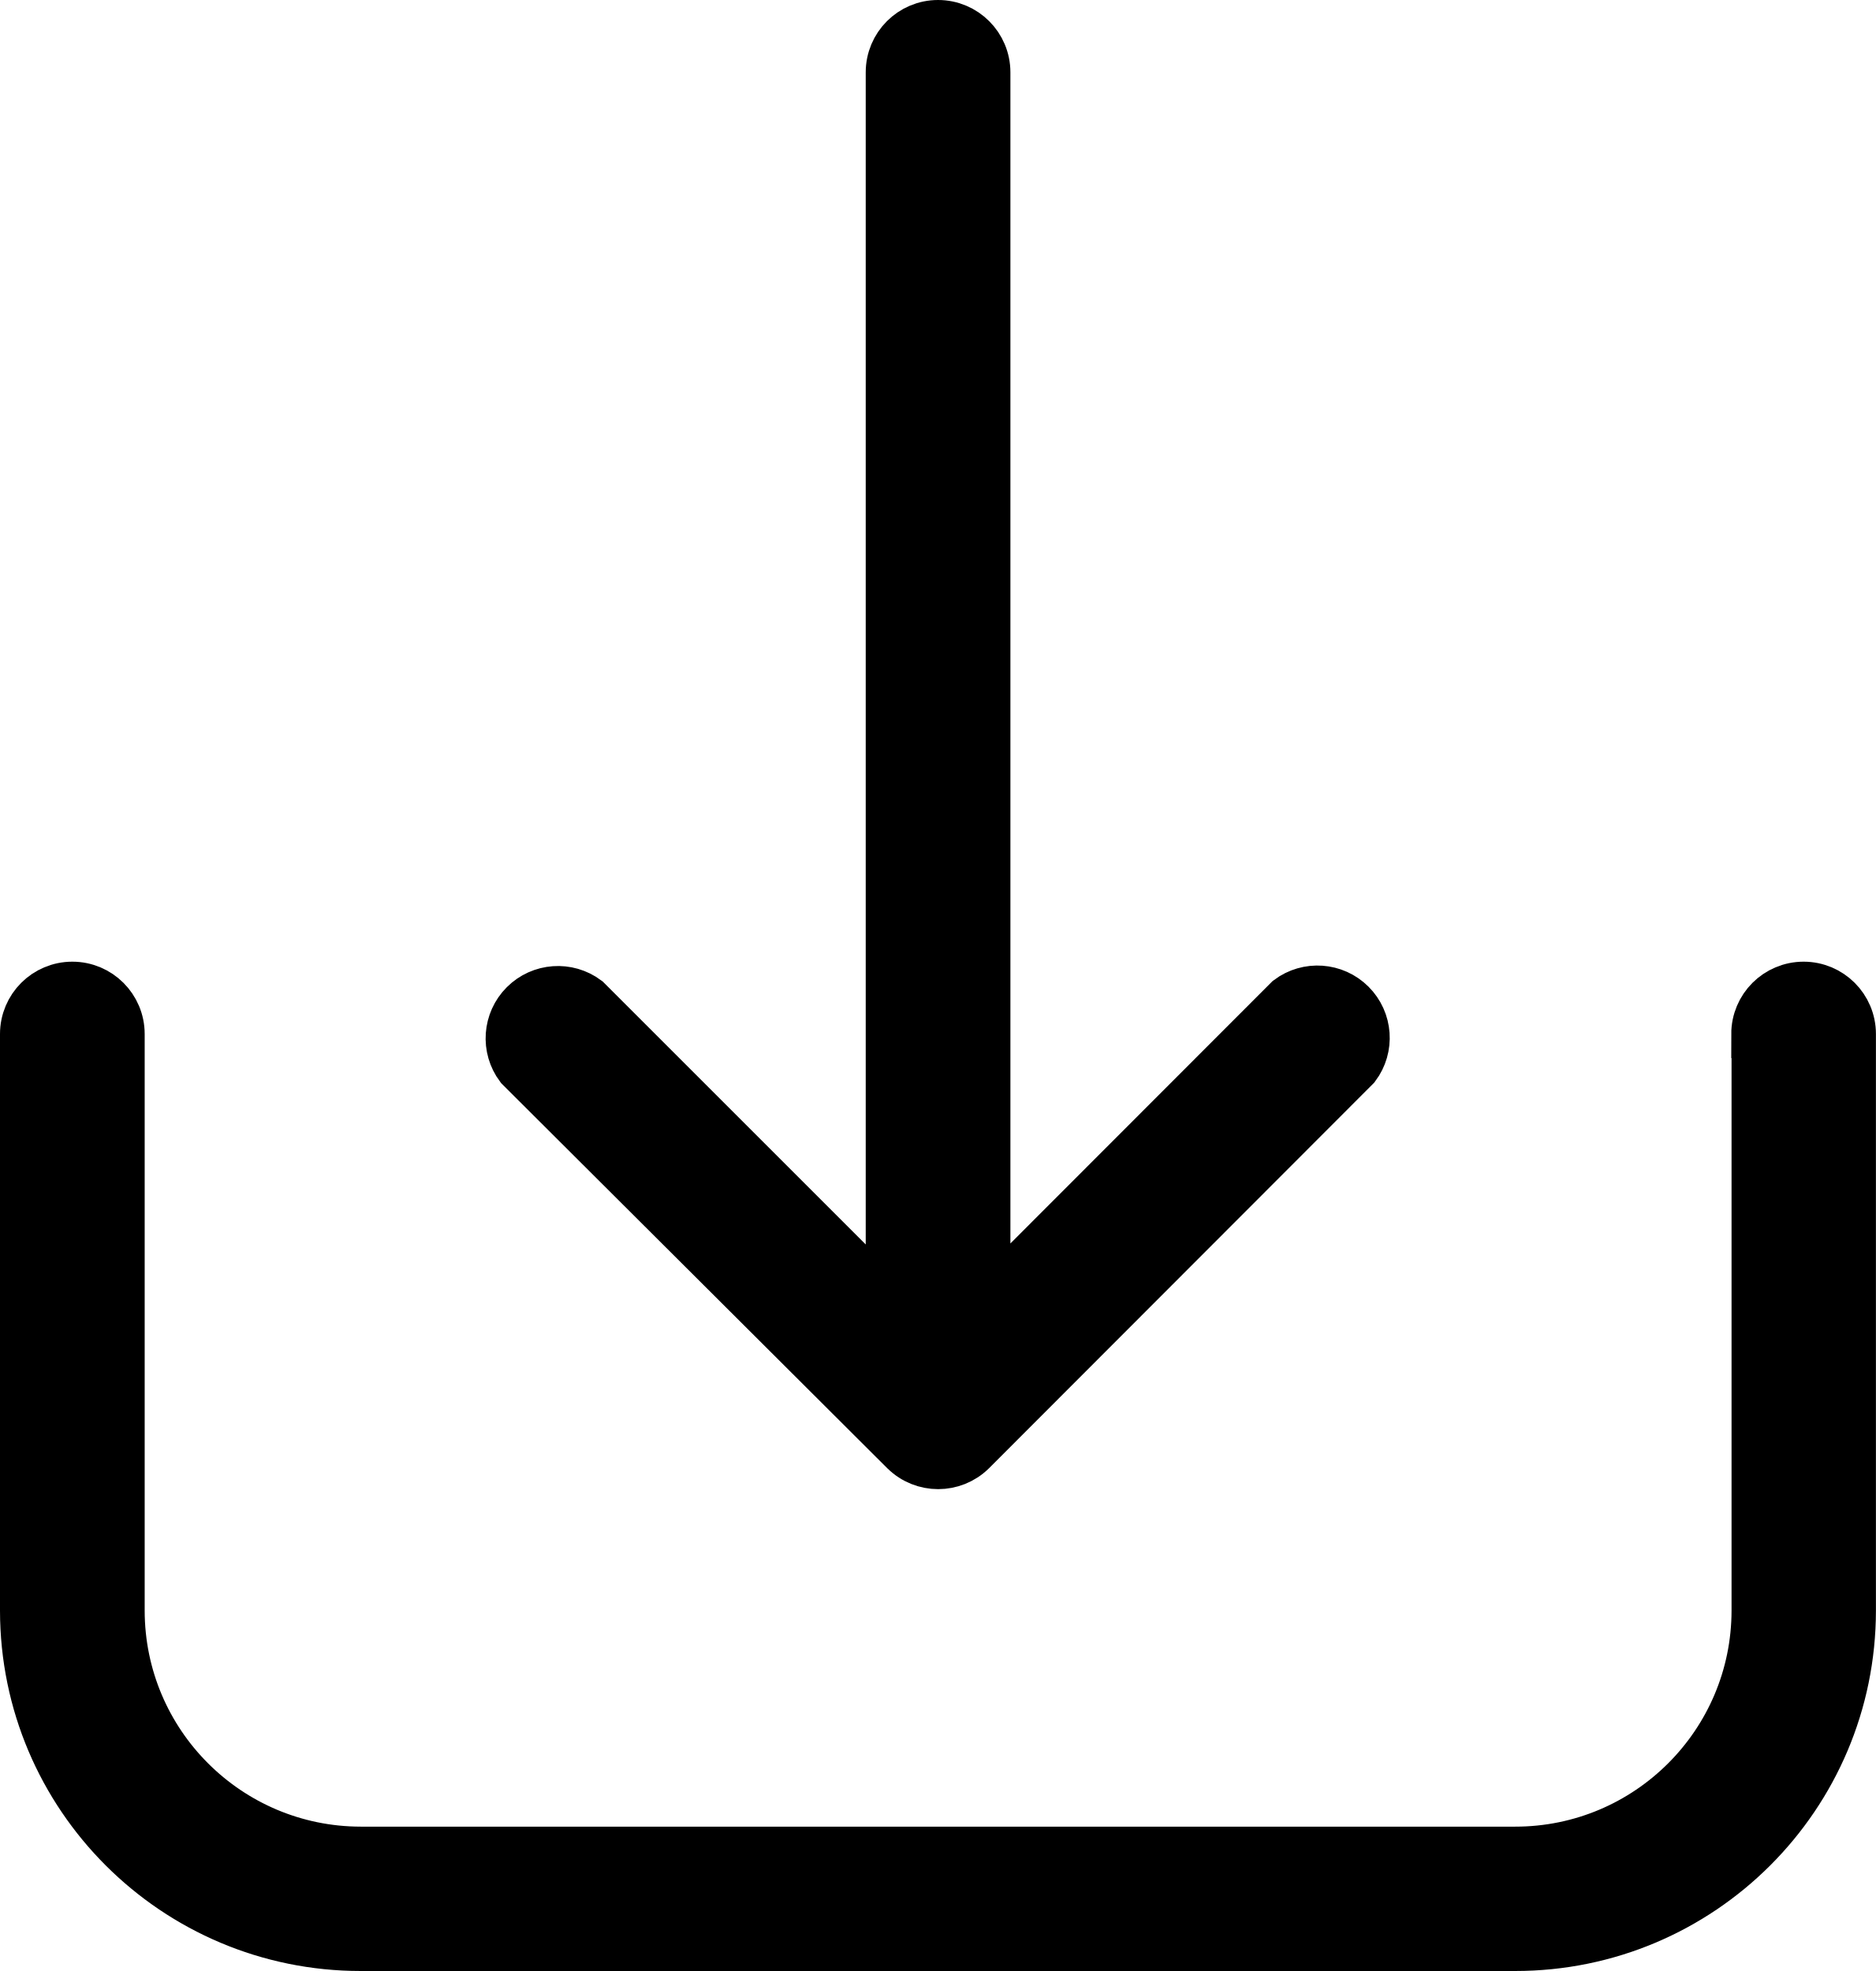
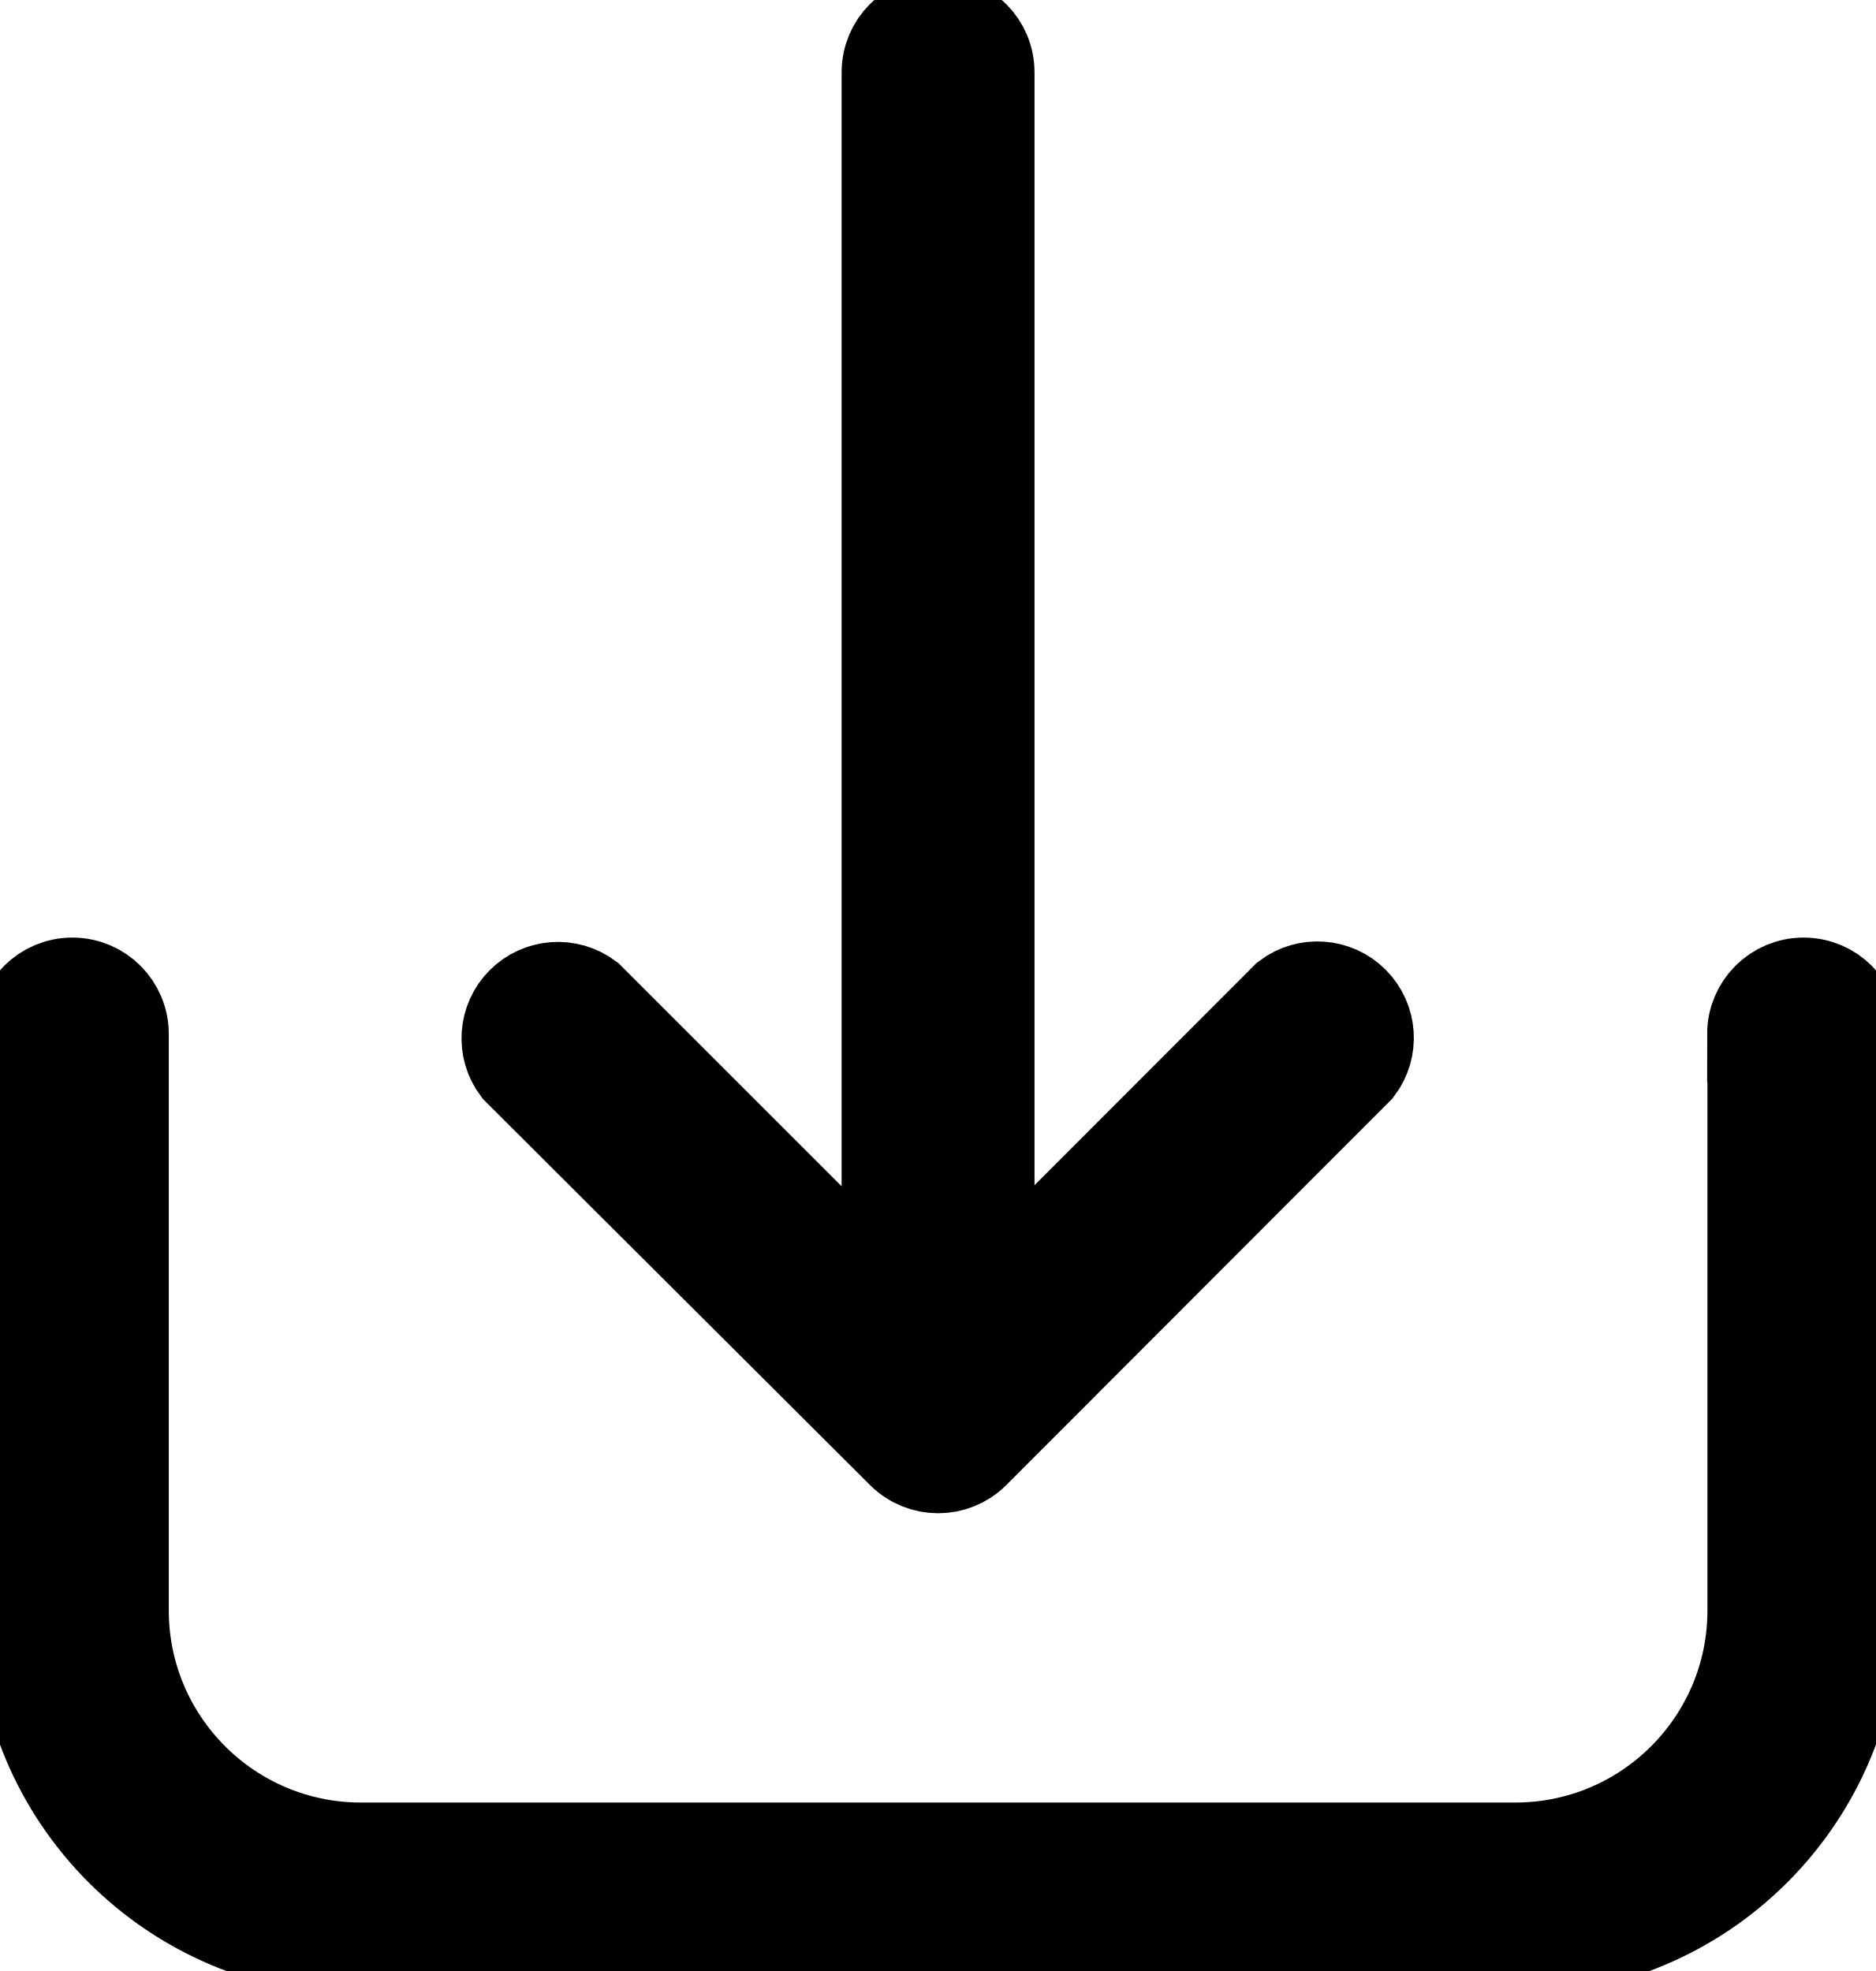
<svg xmlns="http://www.w3.org/2000/svg" width="19.45" height="20.44" viewBox="0 0 19.45 20.44">
-   <defs>
-     <style>
-             .cls-1{stroke:#000;stroke-width:.5px}
-         </style>
-   </defs>
-   <g id="그룹_157" transform="translate(-335.671 -99.816)">
-     <path id="Path" d="M17.953.5v5.98a2.493 2.493 0 0 1-2.494 2.49H3.491A2.493 2.493 0 0 1 1 6.479V.5a.5.5 0 0 0-1 0v5.98a3.49 3.49 0 0 0 3.491 3.487h11.968a3.49 3.49 0 0 0 3.491-3.488V.5a.5.5 0 0 0-1 0z" class="cls-1" transform="translate(335.921 110.039)" />
-     <path id="Path-2" d="M3.987 13.249V.5a.5.5 0 0 1 1 0v12.749l3.133-3.136a.5.5 0 0 1 .7.7L4.838 14.8a.5.5 0 0 1-.7 0L.146 10.818a.5.5 0 0 1 .7-.7l3.136 3.136z" class="cls-1" transform="translate(340.91 100.066)" />
+   <g id="group_157" transform="translate(-335.671 -99.816)" stroke-width="5.0px">
+     <path id="Path" stroke="#000" stroke-width="1.0px" d="M17.953.5v5.98a2.493 2.493 0 0 1-2.494 2.49H3.491A2.493 2.493 0 0 1 1 6.479V.5a.5.5 0 0 0-1 0v5.98a3.49 3.49 0 0 0 3.491 3.487h11.968a3.49 3.49 0 0 0 3.491-3.488V.5a.5.5 0 0 0-1 0z" transform="translate(335.921 110.039)" />
+     <path id="Path-2" stroke="#000" stroke-width="1.0px" d="M3.987 13.249V.5a.5.5 0 0 1 1 0v12.749l3.133-3.136a.5.5 0 0 1 .7.7L4.838 14.8a.5.5 0 0 1-.7 0L.146 10.818a.5.5 0 0 1 .7-.7l3.136 3.136z" transform="translate(340.91 100.066)" />
  </g>
</svg>
